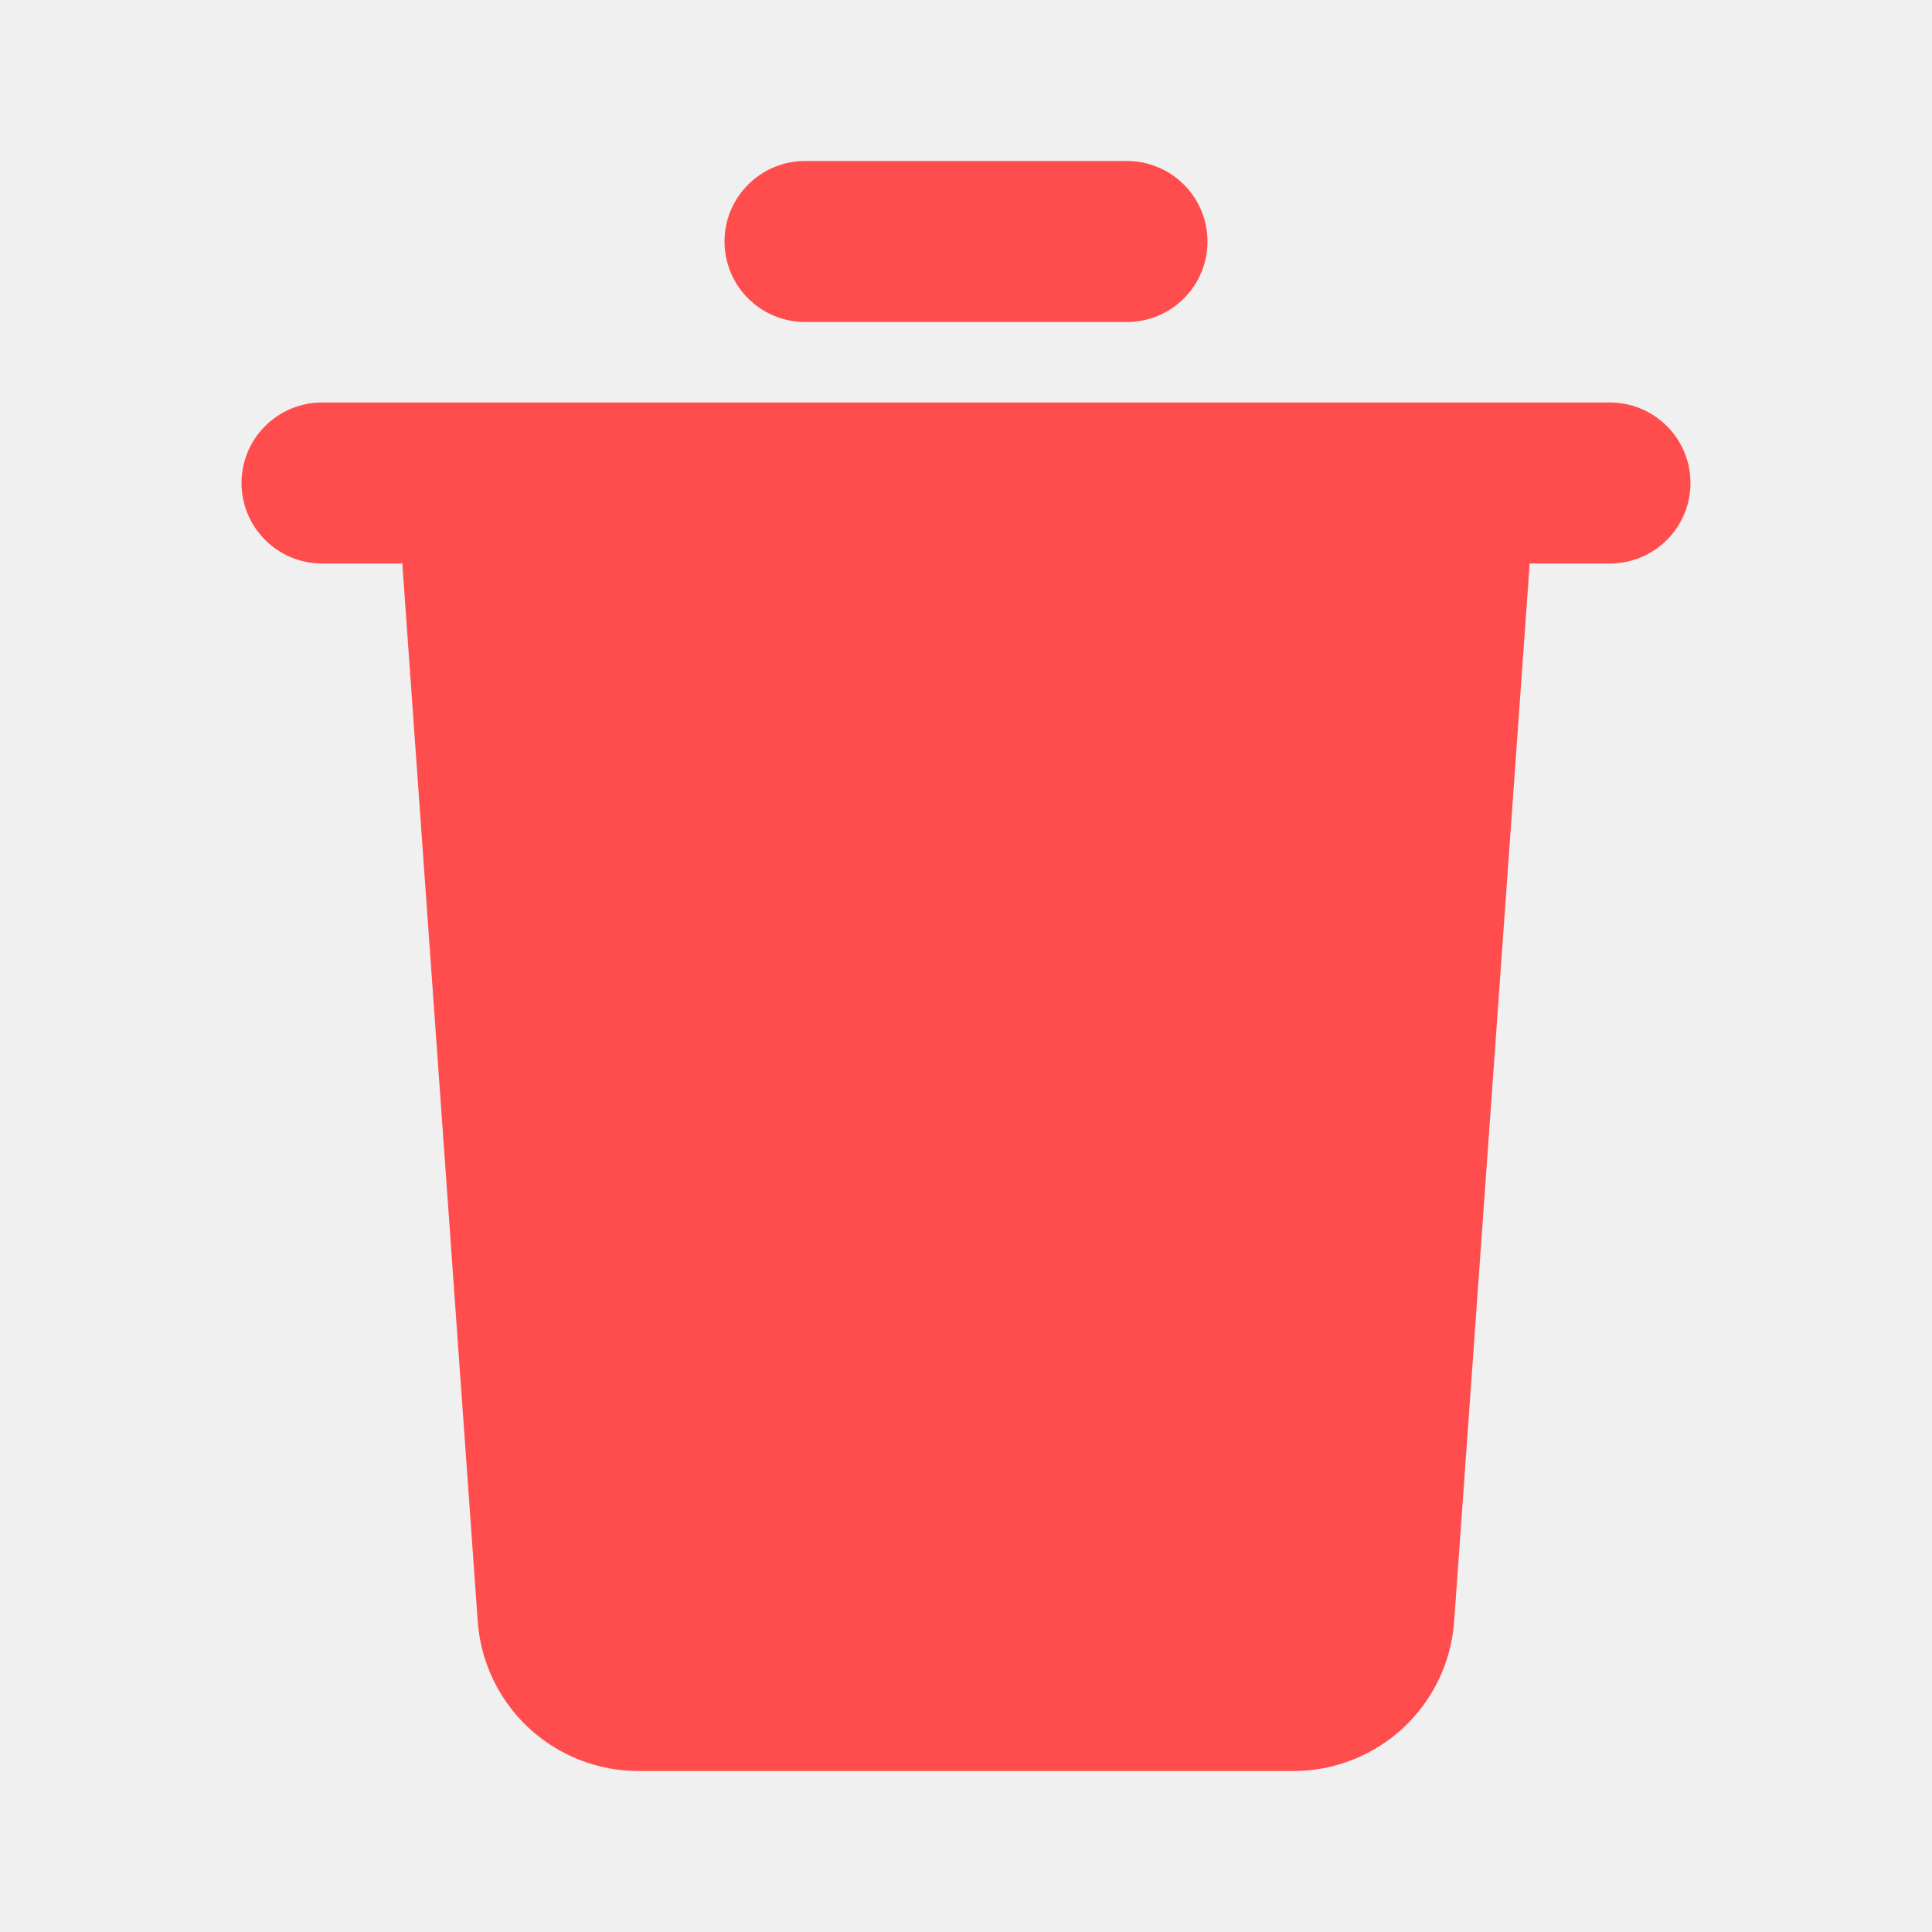
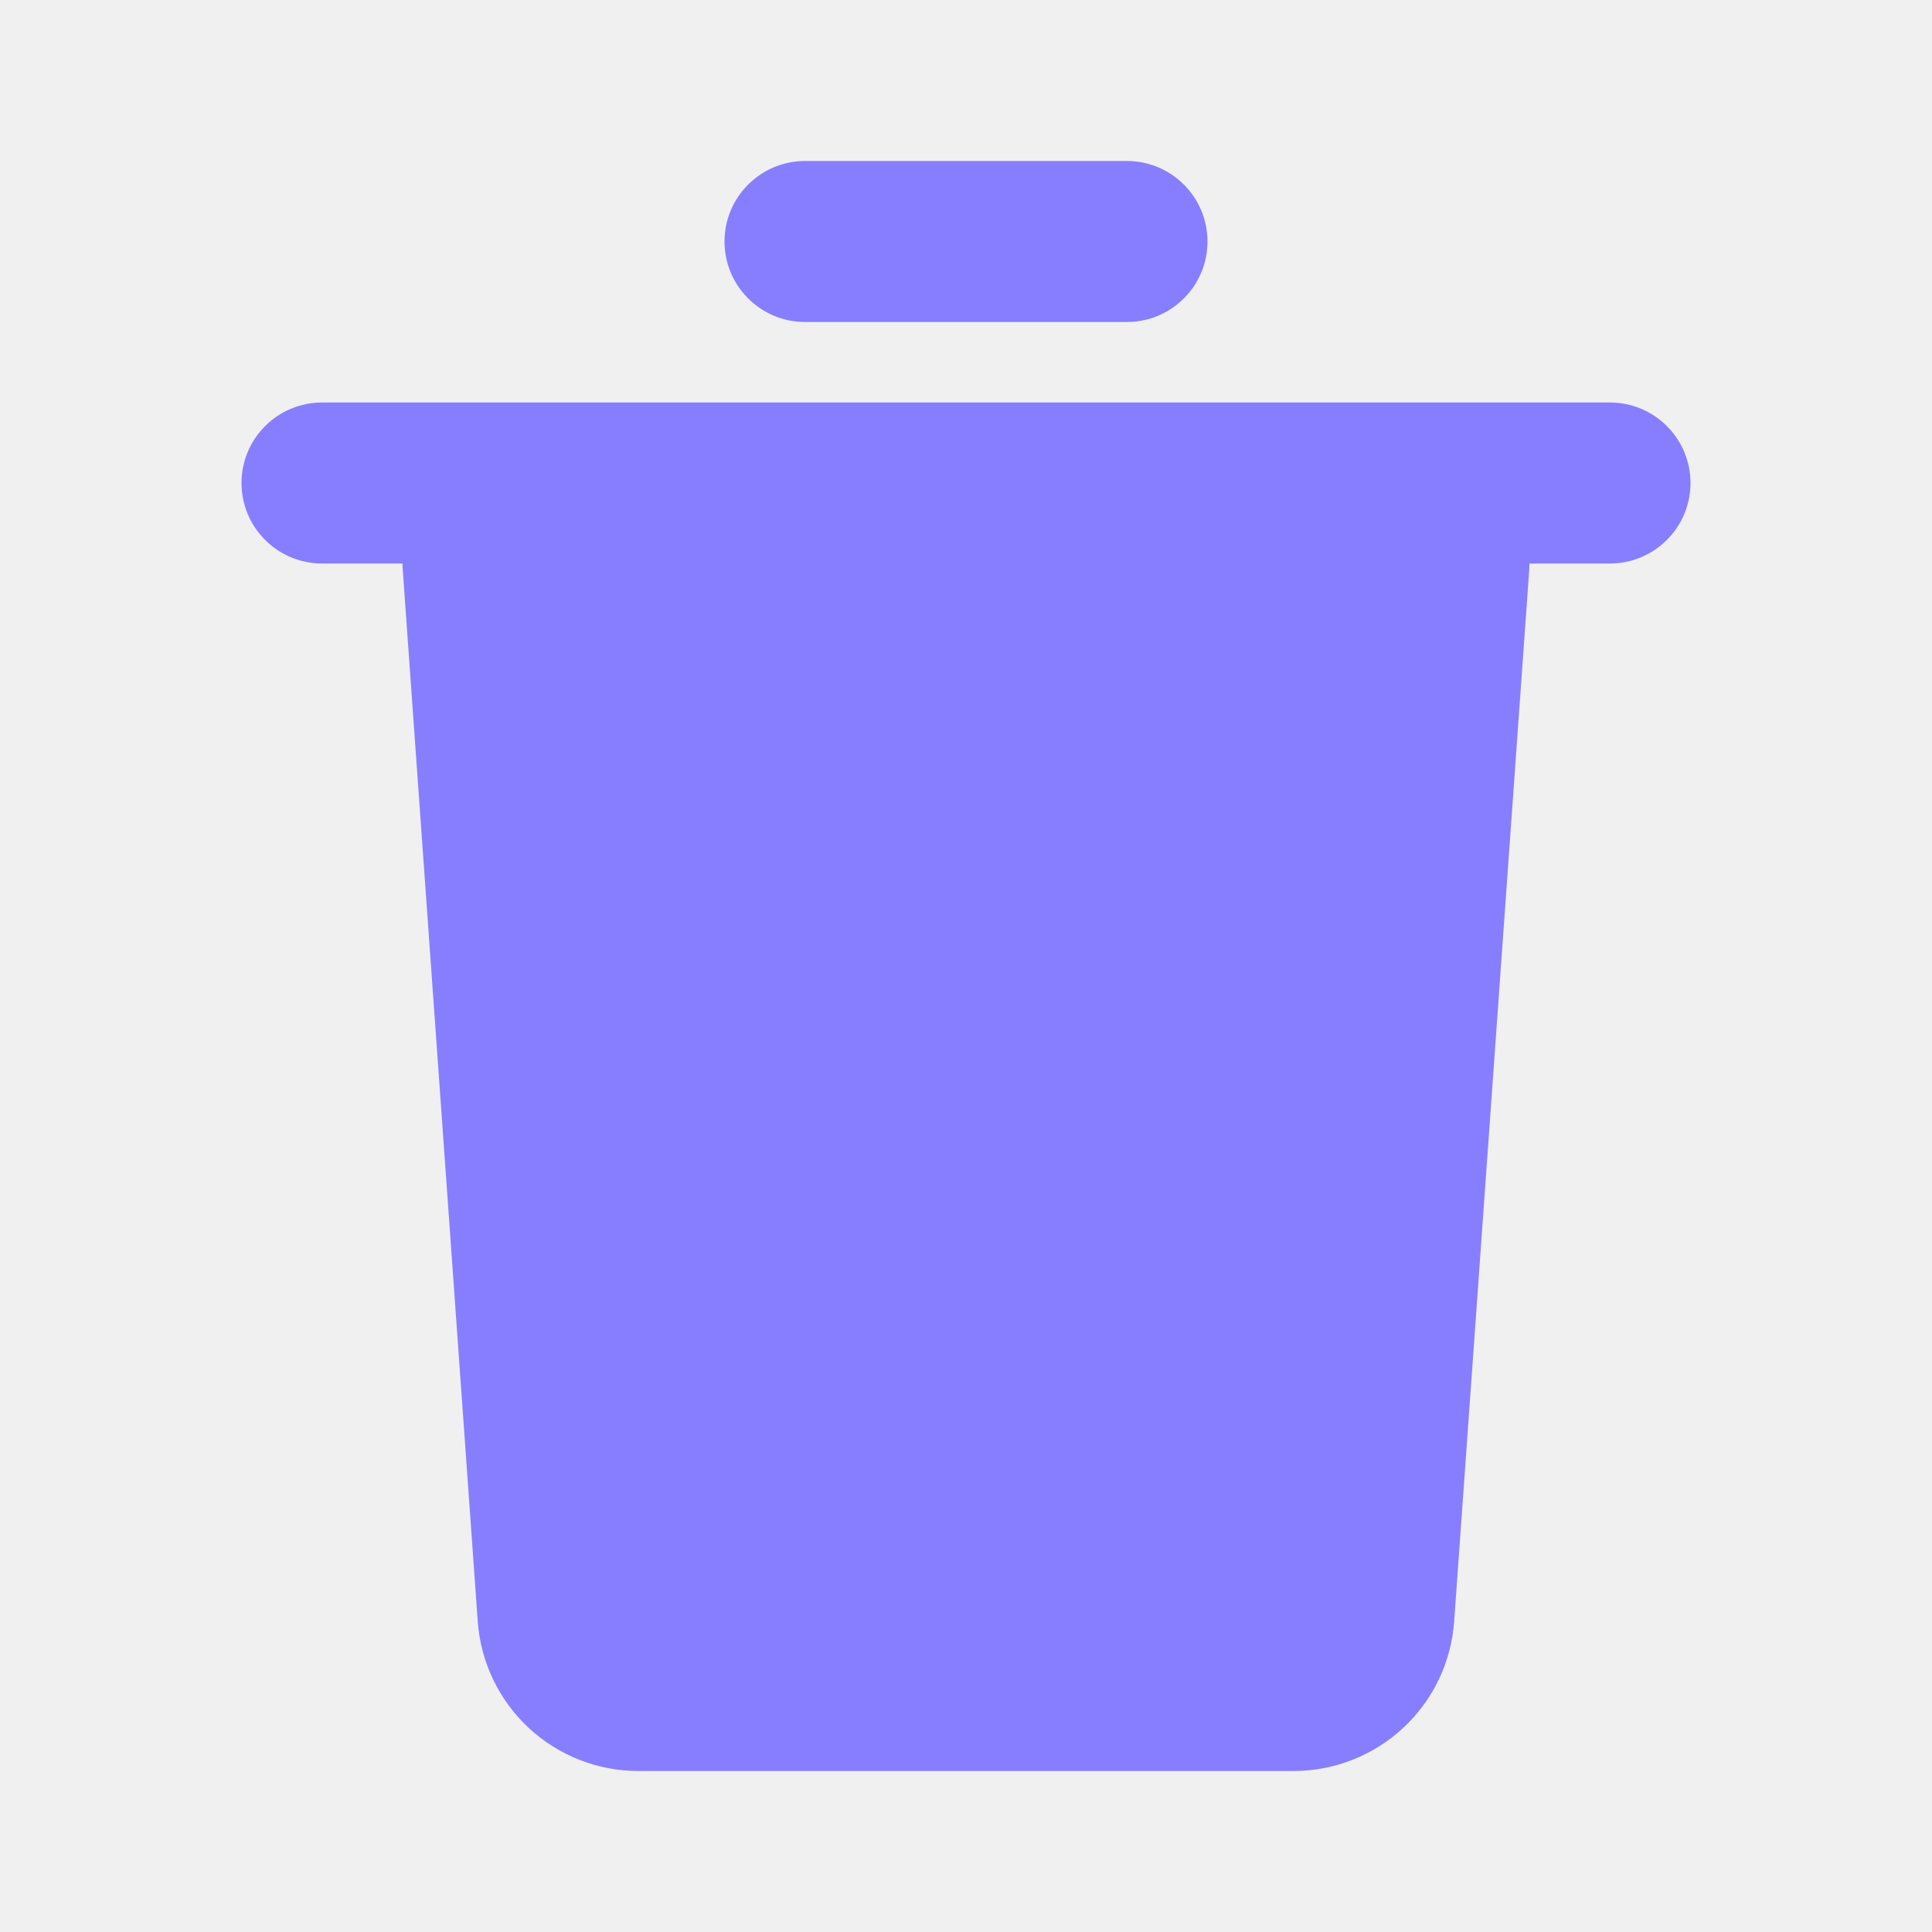
<svg xmlns="http://www.w3.org/2000/svg" width="18" height="18" viewBox="0 0 18 18" fill="none">
  <g clip-path="url(#clip0_1013_92603)">
-     <path d="M15 3.75C15.199 3.75 15.39 3.829 15.53 3.97C15.671 4.11 15.75 4.301 15.75 4.5C15.75 4.699 15.671 4.89 15.53 5.03C15.39 5.171 15.199 5.25 15 5.25H14.25L14.248 5.303L13.548 15.107C13.521 15.485 13.352 15.839 13.074 16.098C12.796 16.356 12.431 16.5 12.052 16.5H5.947C5.568 16.5 5.203 16.356 4.925 16.098C4.648 15.839 4.478 15.485 4.451 15.107L3.752 5.304C3.75 5.286 3.75 5.268 3.75 5.25H3C2.801 5.25 2.61 5.171 2.47 5.03C2.329 4.89 2.25 4.699 2.25 4.5C2.25 4.301 2.329 4.11 2.47 3.97C2.61 3.829 2.801 3.75 3 3.75H15ZM10.5 1.5C10.699 1.5 10.89 1.579 11.03 1.72C11.171 1.86 11.25 2.051 11.25 2.25C11.25 2.449 11.171 2.64 11.03 2.78C10.89 2.921 10.699 3 10.5 3H7.5C7.301 3 7.11 2.921 6.97 2.78C6.829 2.64 6.75 2.449 6.75 2.25C6.75 2.051 6.829 1.86 6.97 1.72C7.11 1.579 7.301 1.5 7.5 1.5H10.5Z" fill="#FF4D4D" />
+     <path d="M15 3.75C15.199 3.75 15.39 3.829 15.53 3.97C15.671 4.11 15.75 4.301 15.75 4.5C15.75 4.699 15.671 4.89 15.53 5.03C15.39 5.171 15.199 5.25 15 5.25H14.25L14.248 5.303L13.548 15.107C13.521 15.485 13.352 15.839 13.074 16.098C12.796 16.356 12.431 16.5 12.052 16.5H5.947C5.568 16.5 5.203 16.356 4.925 16.098C4.648 15.839 4.478 15.485 4.451 15.107L3.752 5.304C3.75 5.286 3.75 5.268 3.75 5.25H3C2.801 5.25 2.61 5.171 2.47 5.03C2.329 4.89 2.25 4.699 2.25 4.5C2.25 4.301 2.329 4.11 2.47 3.97C2.61 3.829 2.801 3.75 3 3.75H15ZM10.5 1.5C10.699 1.5 10.89 1.579 11.03 1.72C11.171 1.86 11.25 2.051 11.25 2.25C11.25 2.449 11.171 2.64 11.03 2.78C10.89 2.921 10.699 3 10.5 3H7.5C7.301 3 7.11 2.921 6.97 2.78C6.829 2.64 6.75 2.449 6.75 2.25C6.75 2.051 6.829 1.86 6.97 1.72C7.11 1.579 7.301 1.5 7.5 1.5H10.5Z" fill="#877EFF" />
  </g>
  <defs>
    <clipPath id="clip0_1013_92603">
      <rect width="18" height="18" fill="white" />
    </clipPath>
  </defs>
</svg>
